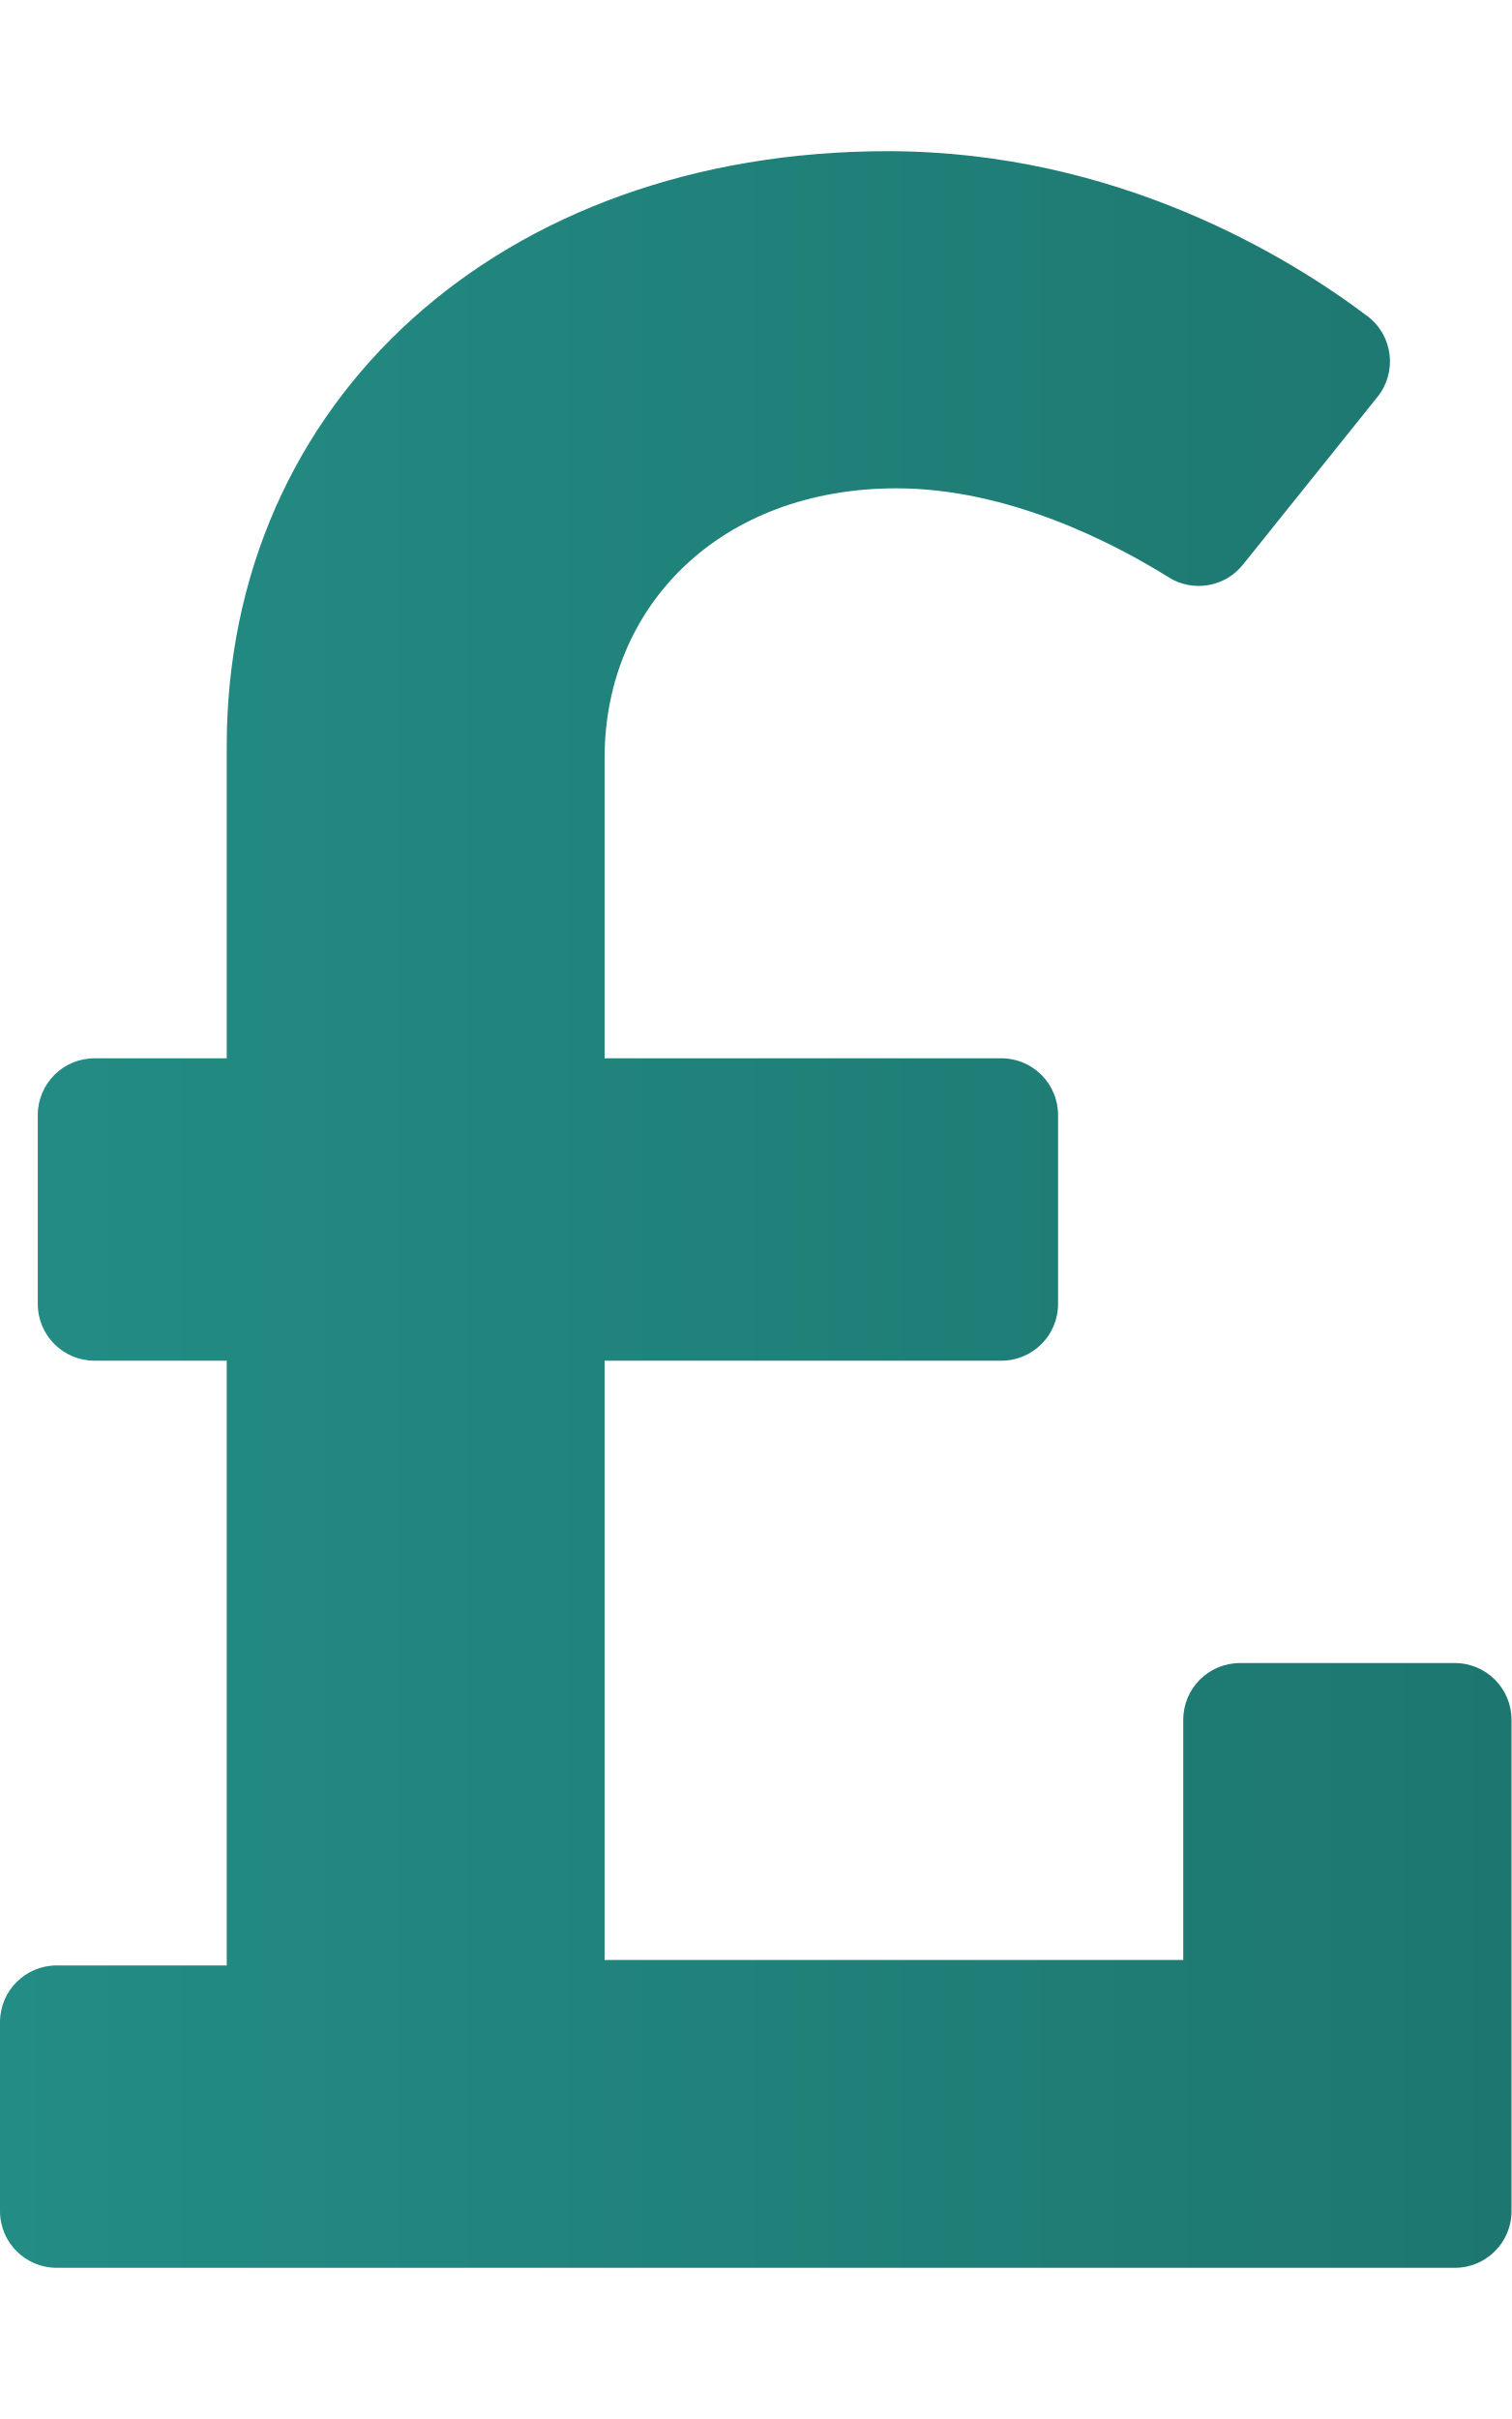
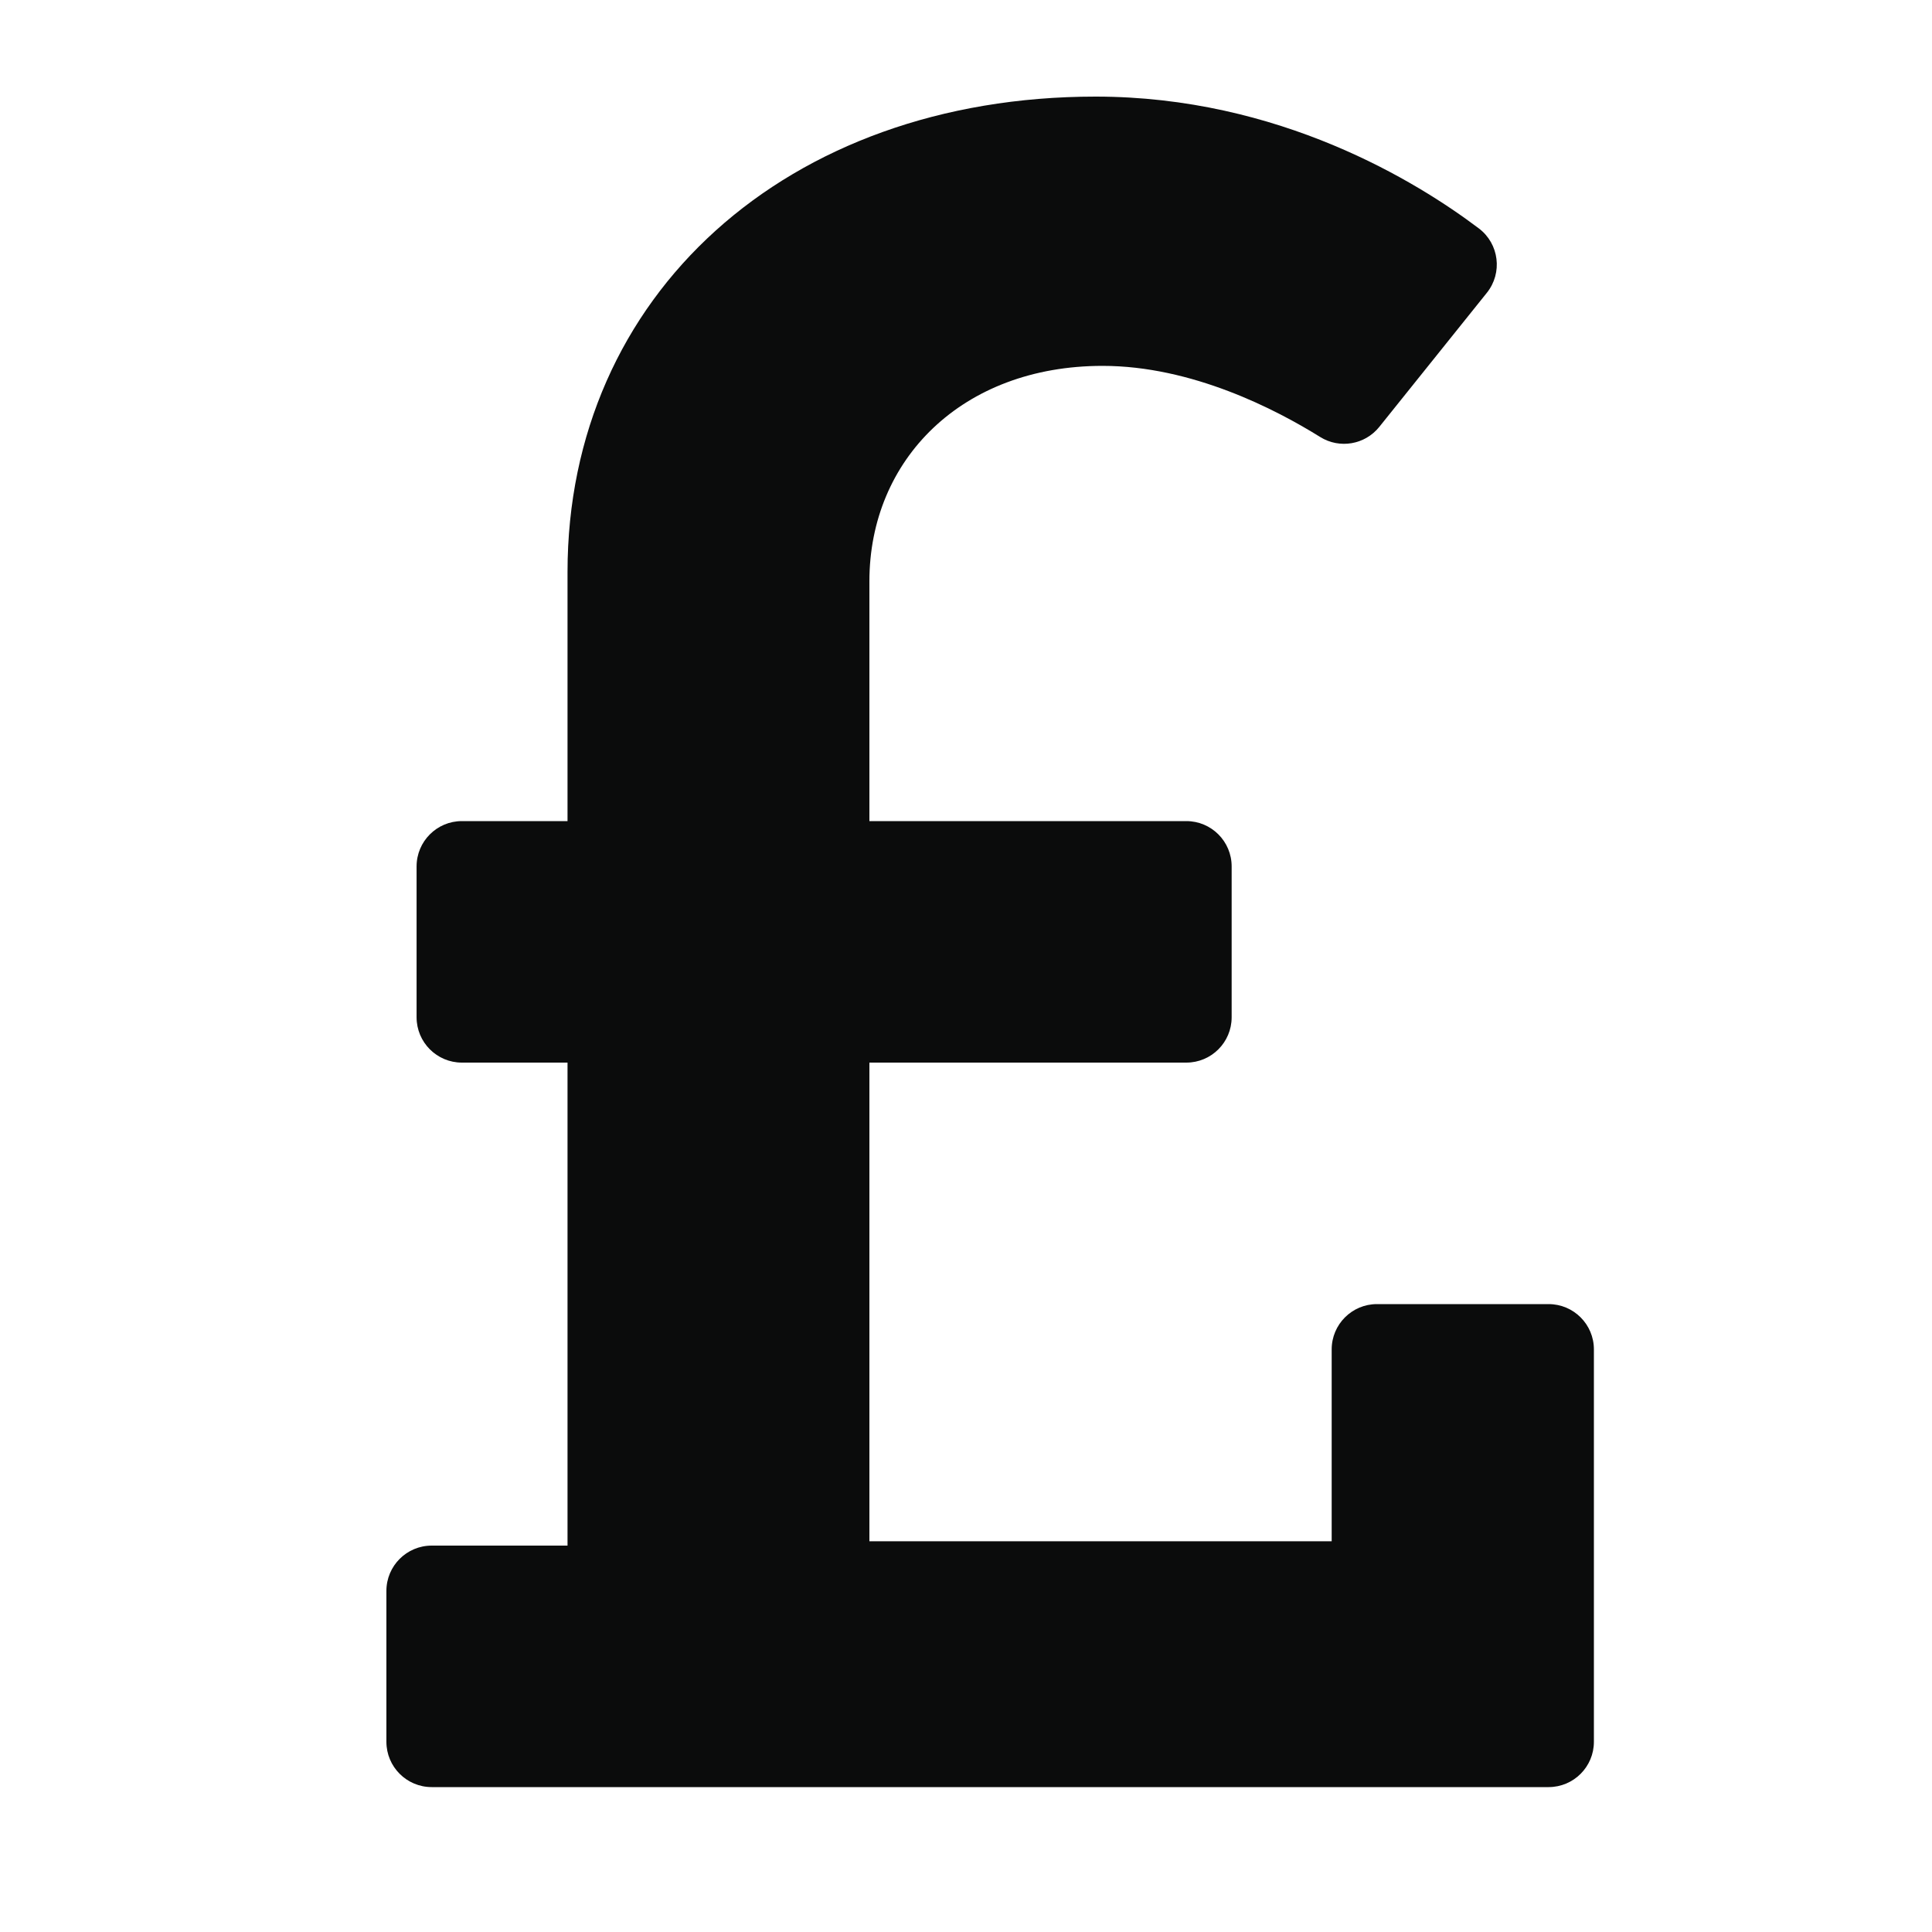
- <svg xmlns="http://www.w3.org/2000/svg" viewBox="0 0 320 512">
-   <defs>
-     <linearGradient id="grad1" x1="0%" y1="0%" x2="100%" y2="0%">
-       <stop offset="0%" style="stop-color:rgb(35,140,132);stop-opacity:1" />
-       <stop offset="100%" style="stop-color:rgb(29,119,112);stop-opacity:1" />
-     </linearGradient>
-   </defs>
-   <path fill="url(#grad1)" d="M308 352h-45.495c-6.627 0-12 5.373-12 12v50.848H128V288h84c6.627 0 12-5.373 12-12v-40c0-6.627-5.373-12-12-12h-84v-63.556c0-32.266 24.562-57.086 61.792-57.086 23.658 0 45.878 11.505 57.652 18.849 5.151 3.213 11.888 2.051 15.688-2.685l28.493-35.513c4.233-5.276 3.279-13.005-2.119-17.081C273.124 54.56 236.576 32 187.931 32 106.026 32 48 84.742 48 157.961V224H20c-6.627 0-12 5.373-12 12v40c0 6.627 5.373 12 12 12h28v128H12c-6.627 0-12 5.373-12 12v40c0 6.627 5.373 12 12 12h296c6.627 0 12-5.373 12-12V364c0-6.627-5.373-12-12-12z" />
+ <svg xmlns="http://www.w3.org/2000/svg" width="40" height="40" viewBox="0 0 40 40" fill="none">
+   <path d="M32.062 27H28.508C27.991 27 27.571 27.42 27.571 27.938V31.91H18V22H24.562C25.08 22 25.5 21.58 25.5 21.062V17.938C25.5 17.42 25.08 17 24.562 17H18V12.035C18 9.514 19.919 7.575 22.828 7.575C24.676 7.575 26.412 8.474 27.332 9.047C27.734 9.298 28.26 9.208 28.557 8.838L30.783 6.063C31.114 5.651 31.039 5.047 30.618 4.729C29.338 3.763 26.483 2 22.682 2C16.283 2 11.75 6.12 11.75 11.841V17H9.562C9.045 17 8.625 17.42 8.625 17.938V21.062C8.625 21.58 9.045 22 9.562 22H11.75V32H8.938C8.42 32 8 32.42 8 32.938V36.062C8 36.58 8.42 37 8.938 37H32.062C32.58 37 33 36.58 33 36.062V27.938C33 27.42 32.58 27 32.062 27Z" fill="#0B0C0C" />
</svg>
